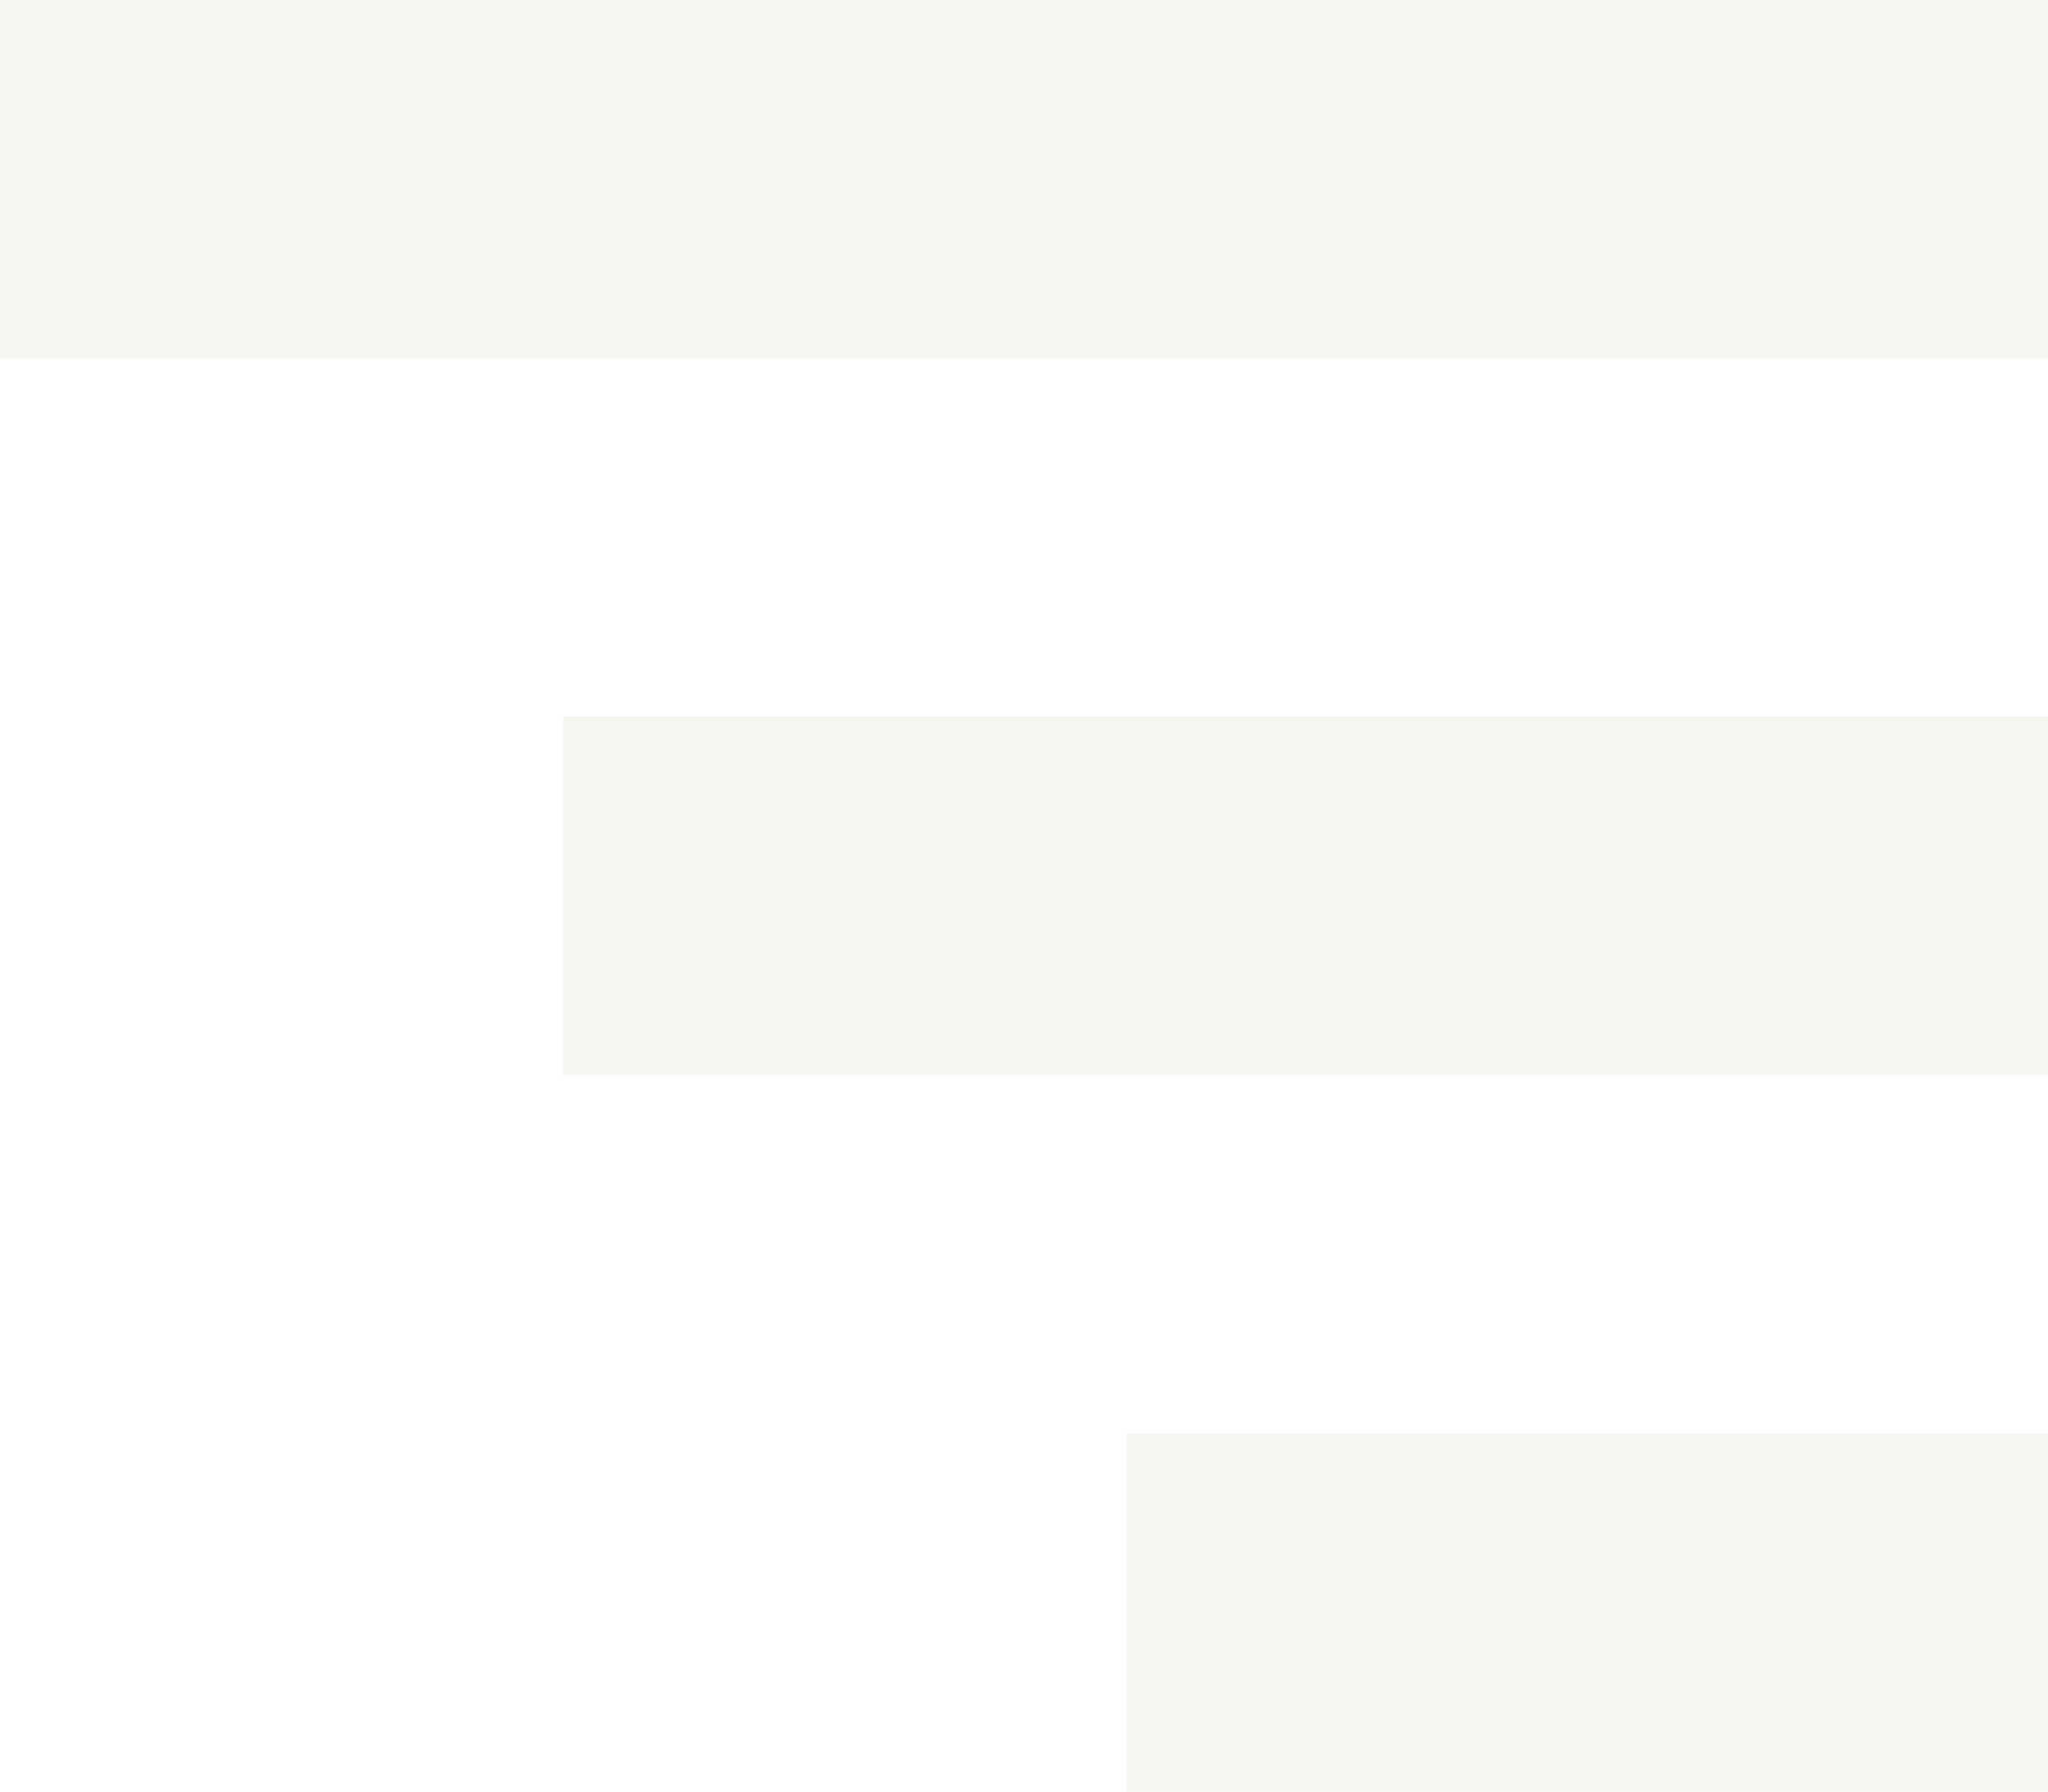
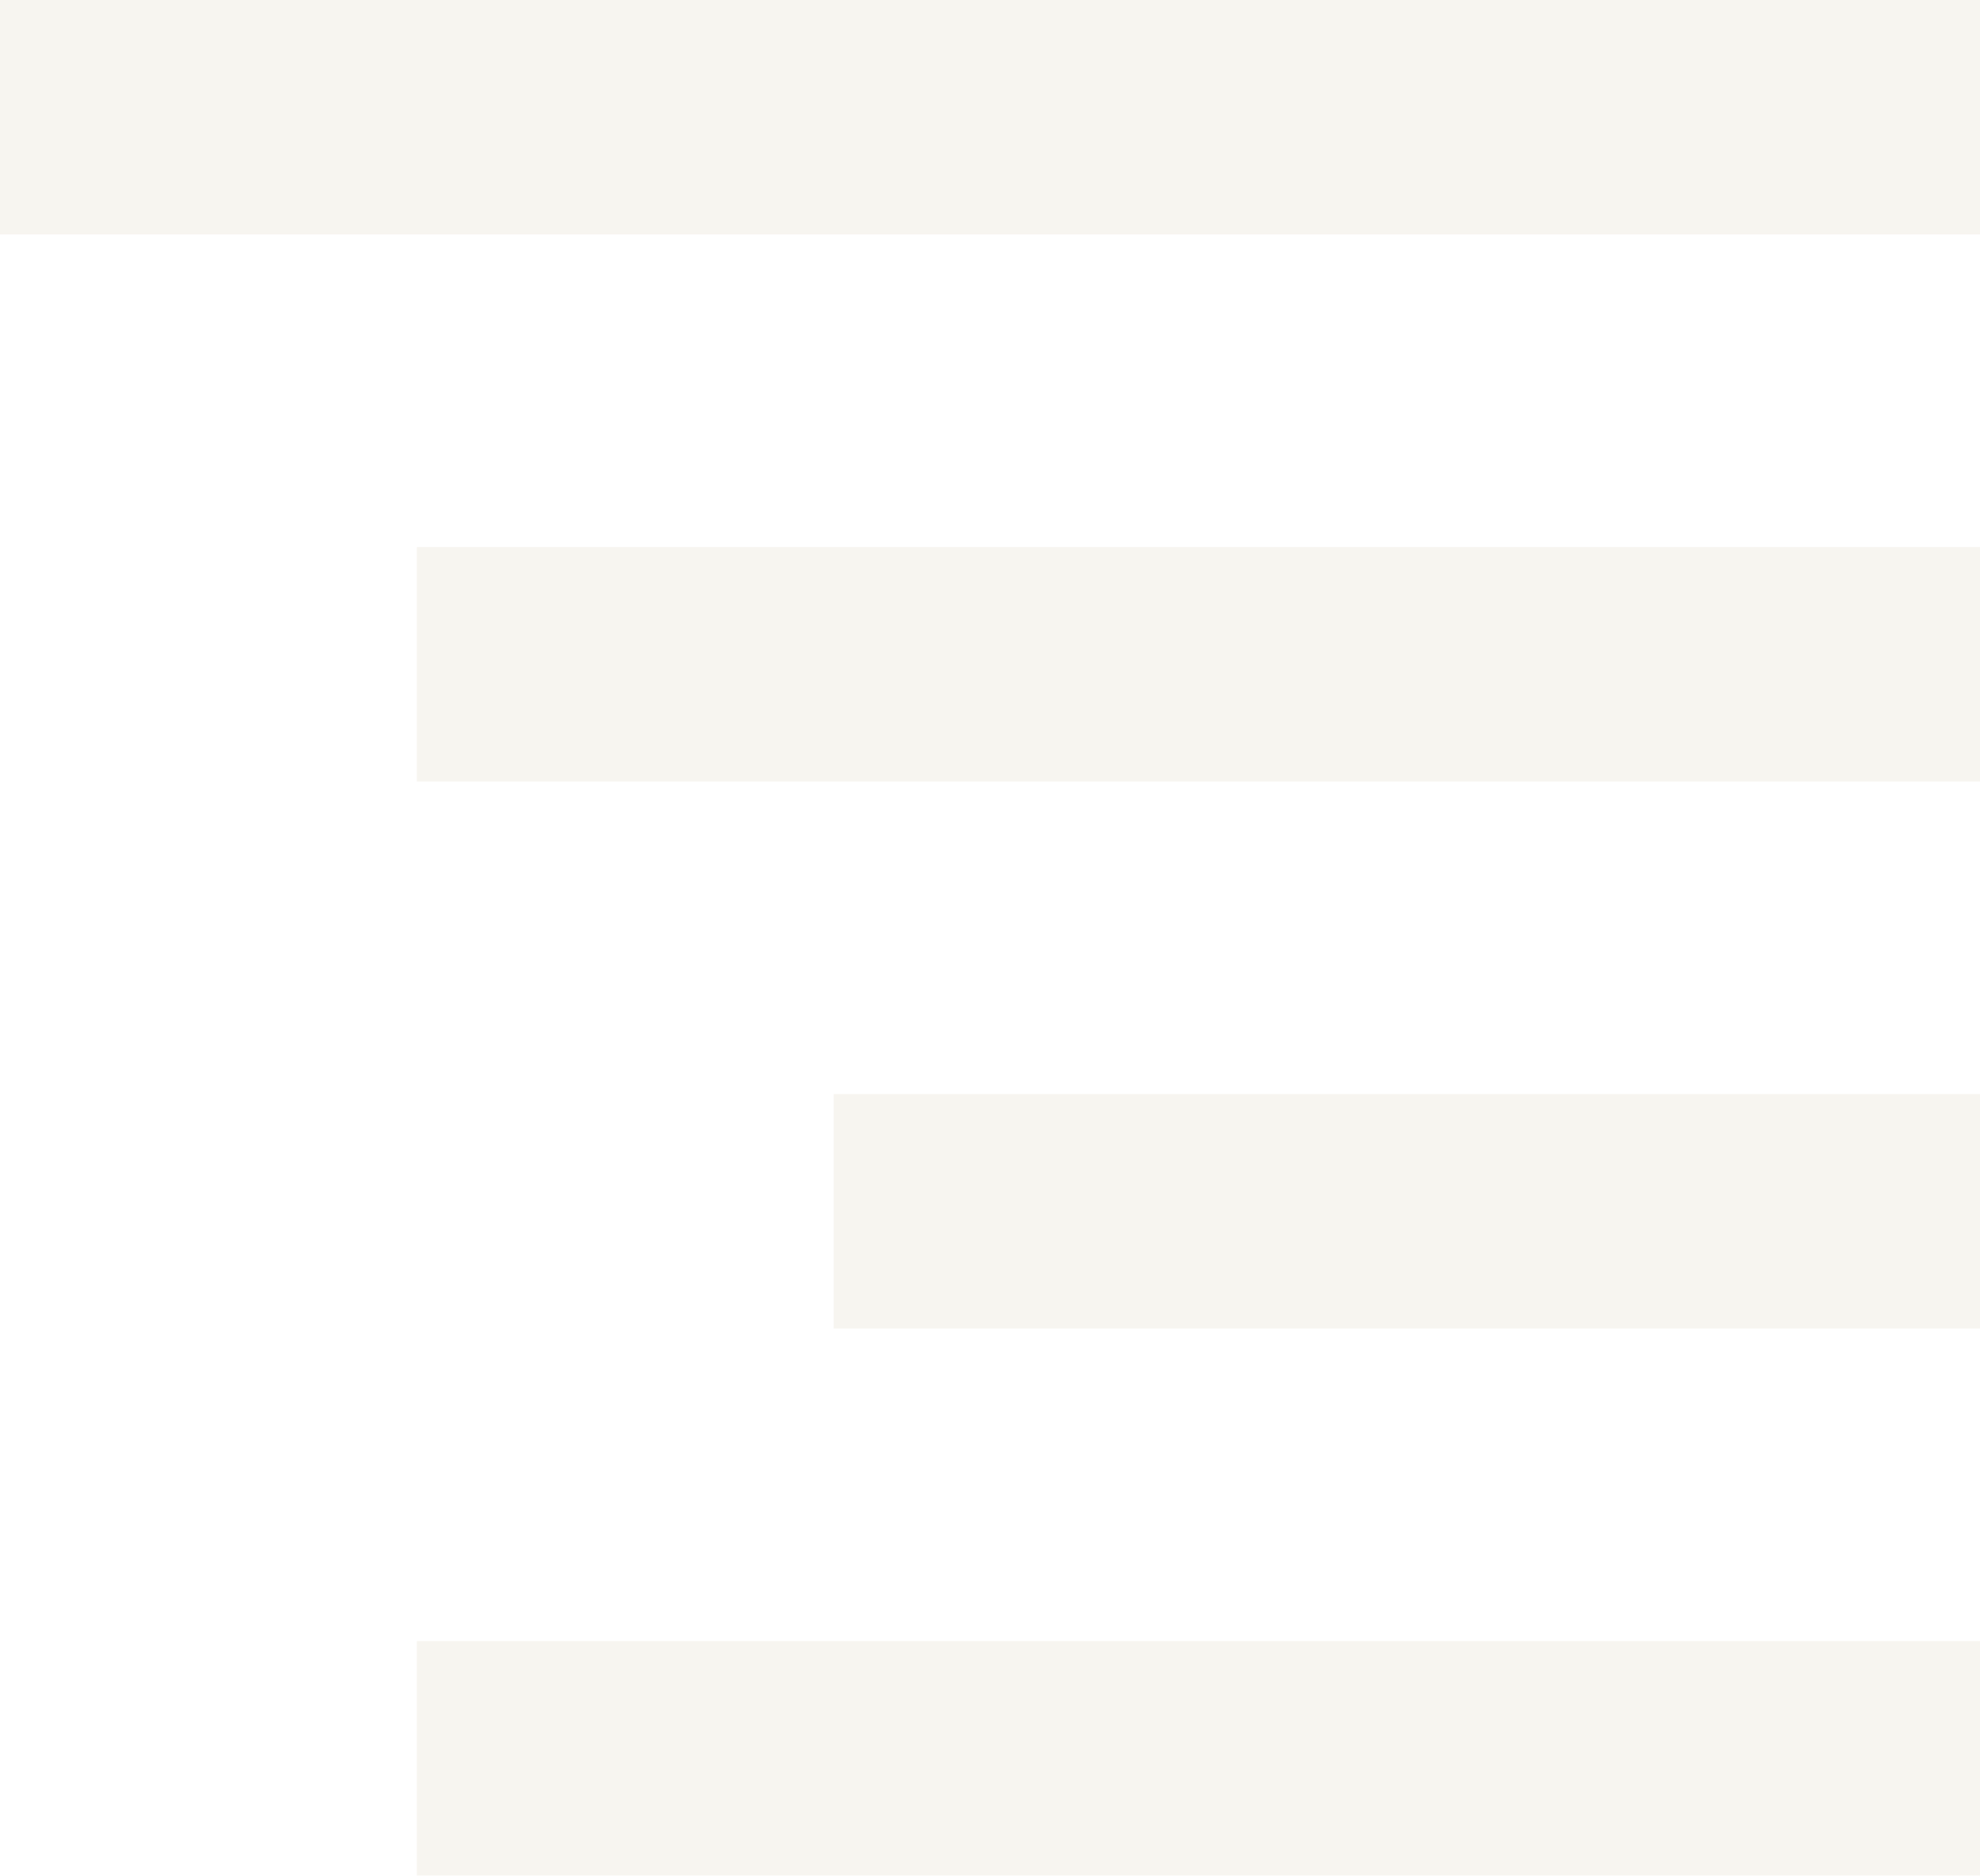
- <svg xmlns="http://www.w3.org/2000/svg" viewBox="0 0 80 70" width="80" height="70" role="img" aria-label="SONE">
-   <rect x="0" y="0" width="80" height="14" fill="#f7f5f0" />
-   <rect x="22" y="28" width="58" height="14" fill="#f7f5f0" />
-   <rect x="44" y="56" width="36" height="14" fill="#f7f5f0" />
+ <svg xmlns="http://www.w3.org/2000/svg" viewBox="0 0 76 72" width="76" height="72" role="img" aria-label="SONE">
+   <rect x="0" y="0" width="76" height="9" fill="#f7f5f0" />
+   <rect x="16" y="21" width="60" height="9" fill="#f7f5f0" />
+   <rect x="32" y="42" width="44" height="9" fill="#f7f5f0" />
+   <rect x="16" y="63" width="60" height="9" fill="#f7f5f0" />
</svg>
